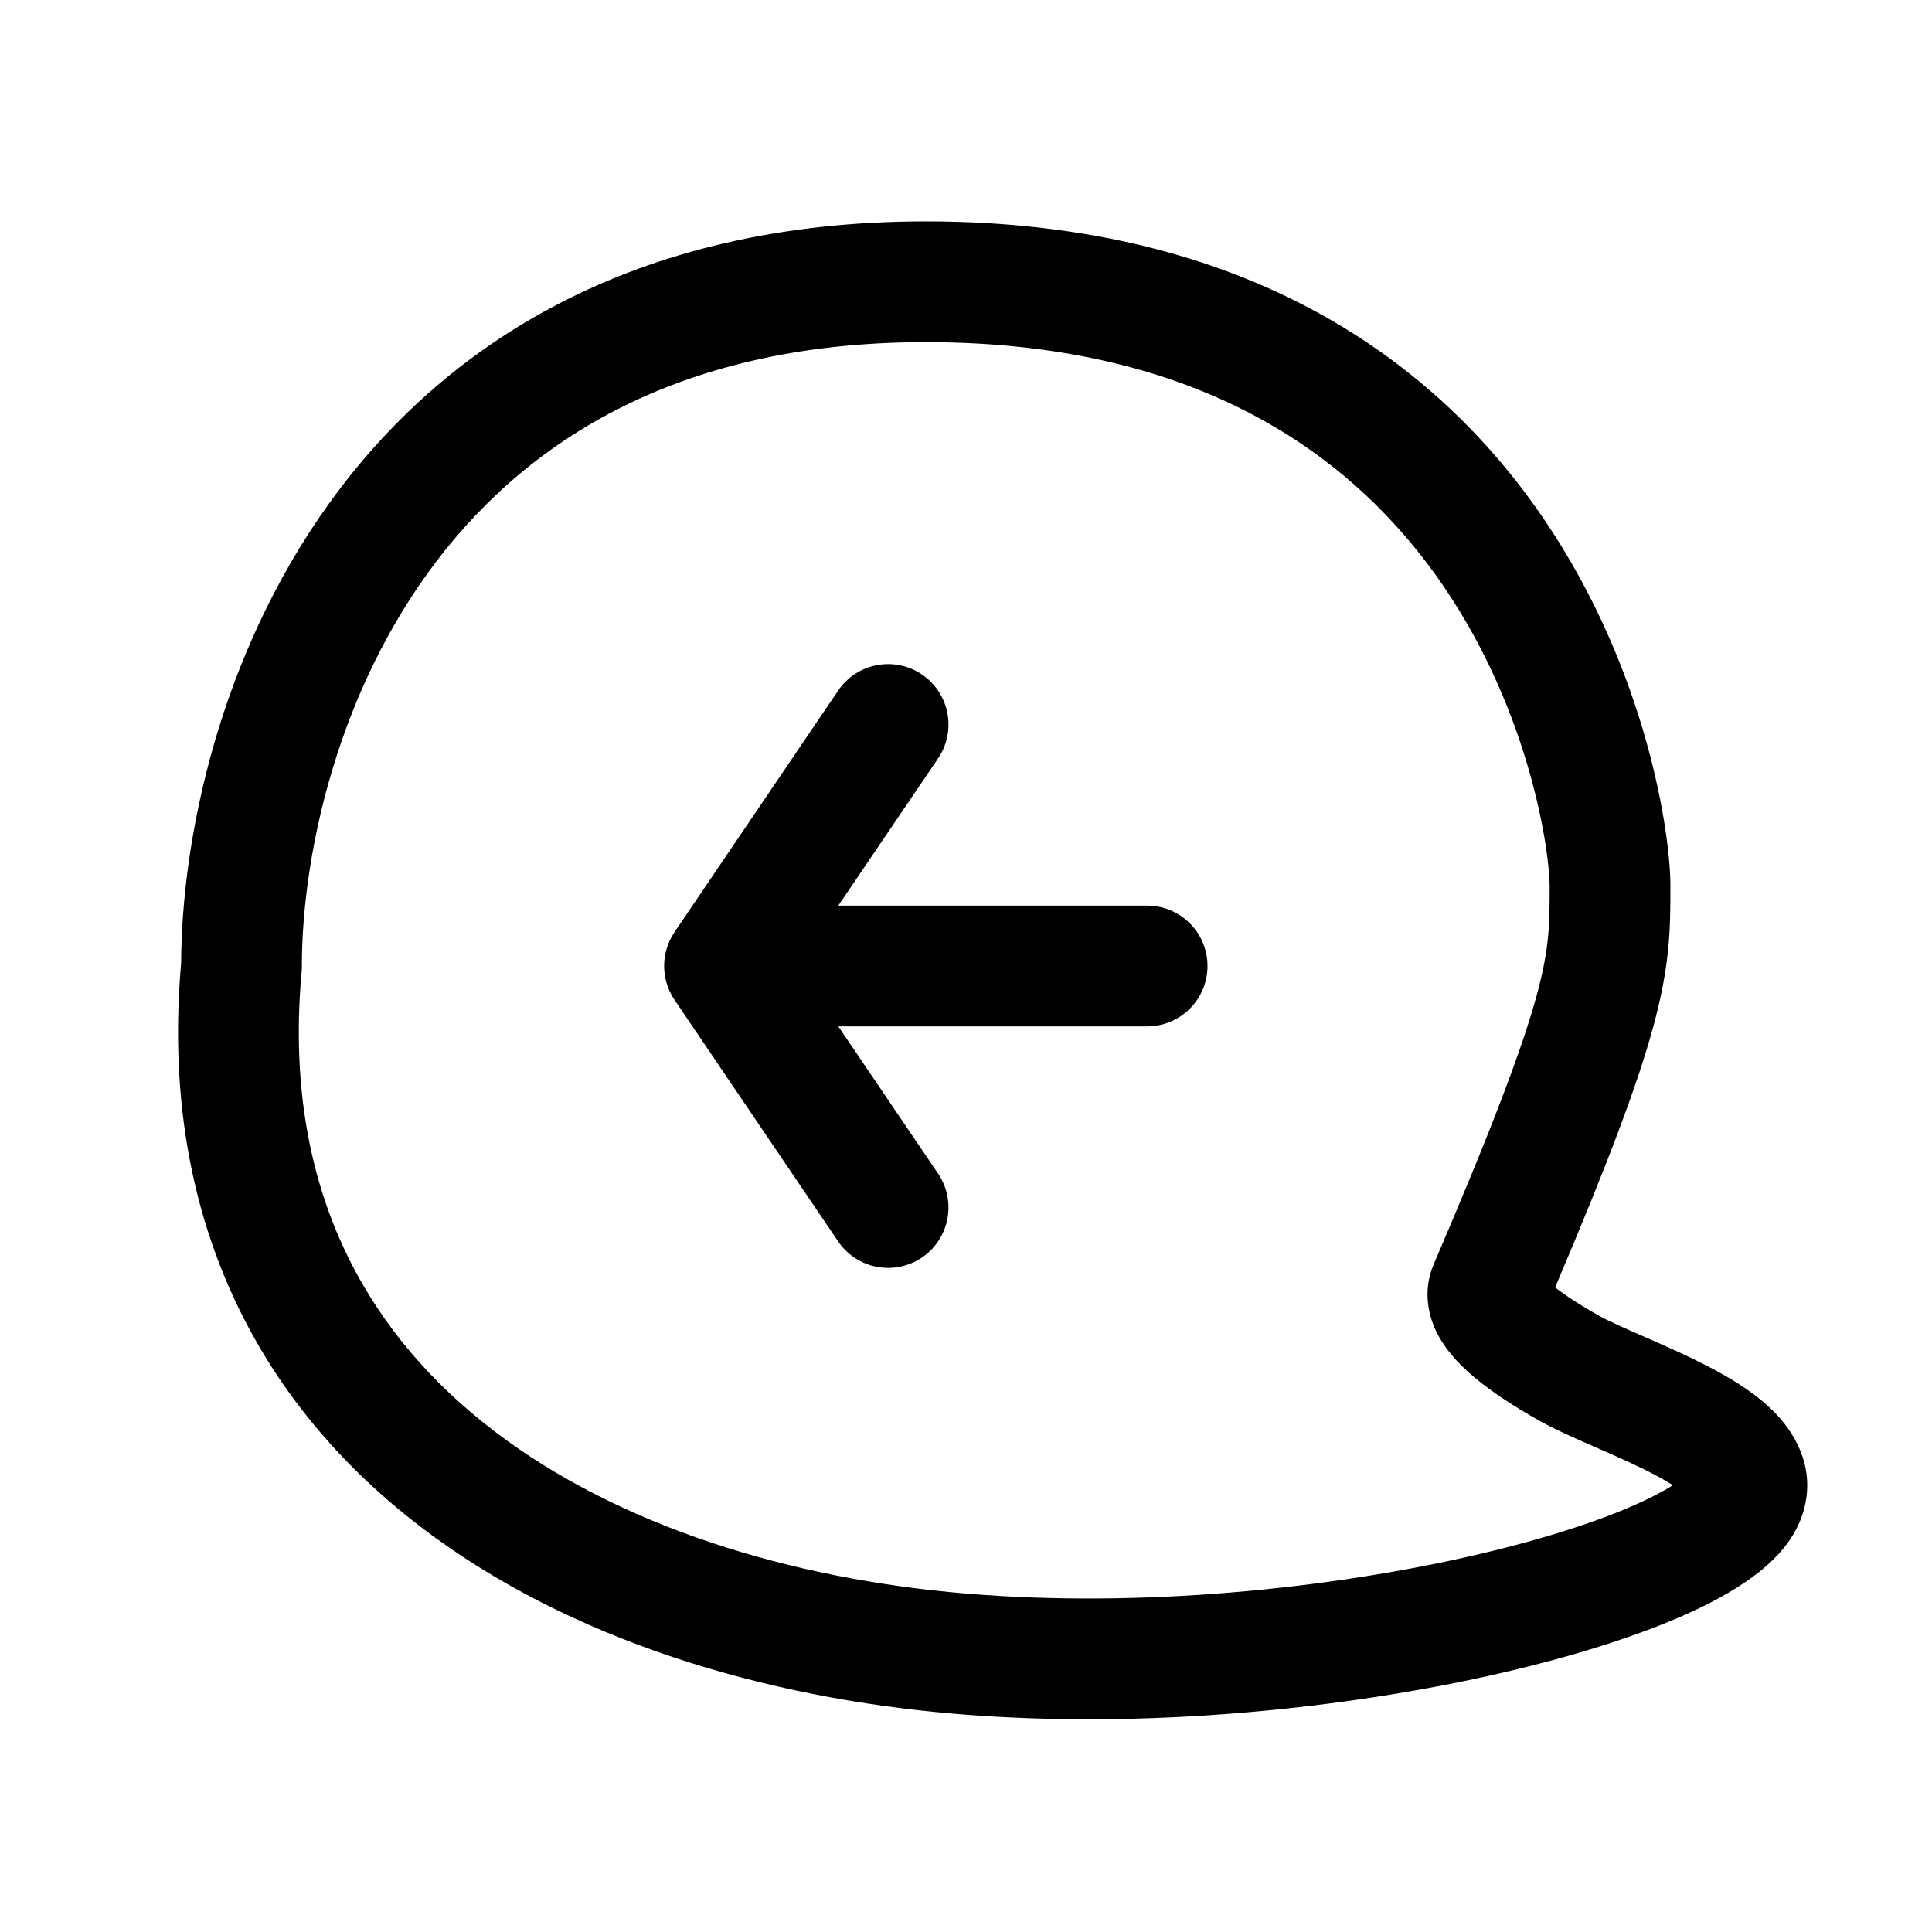
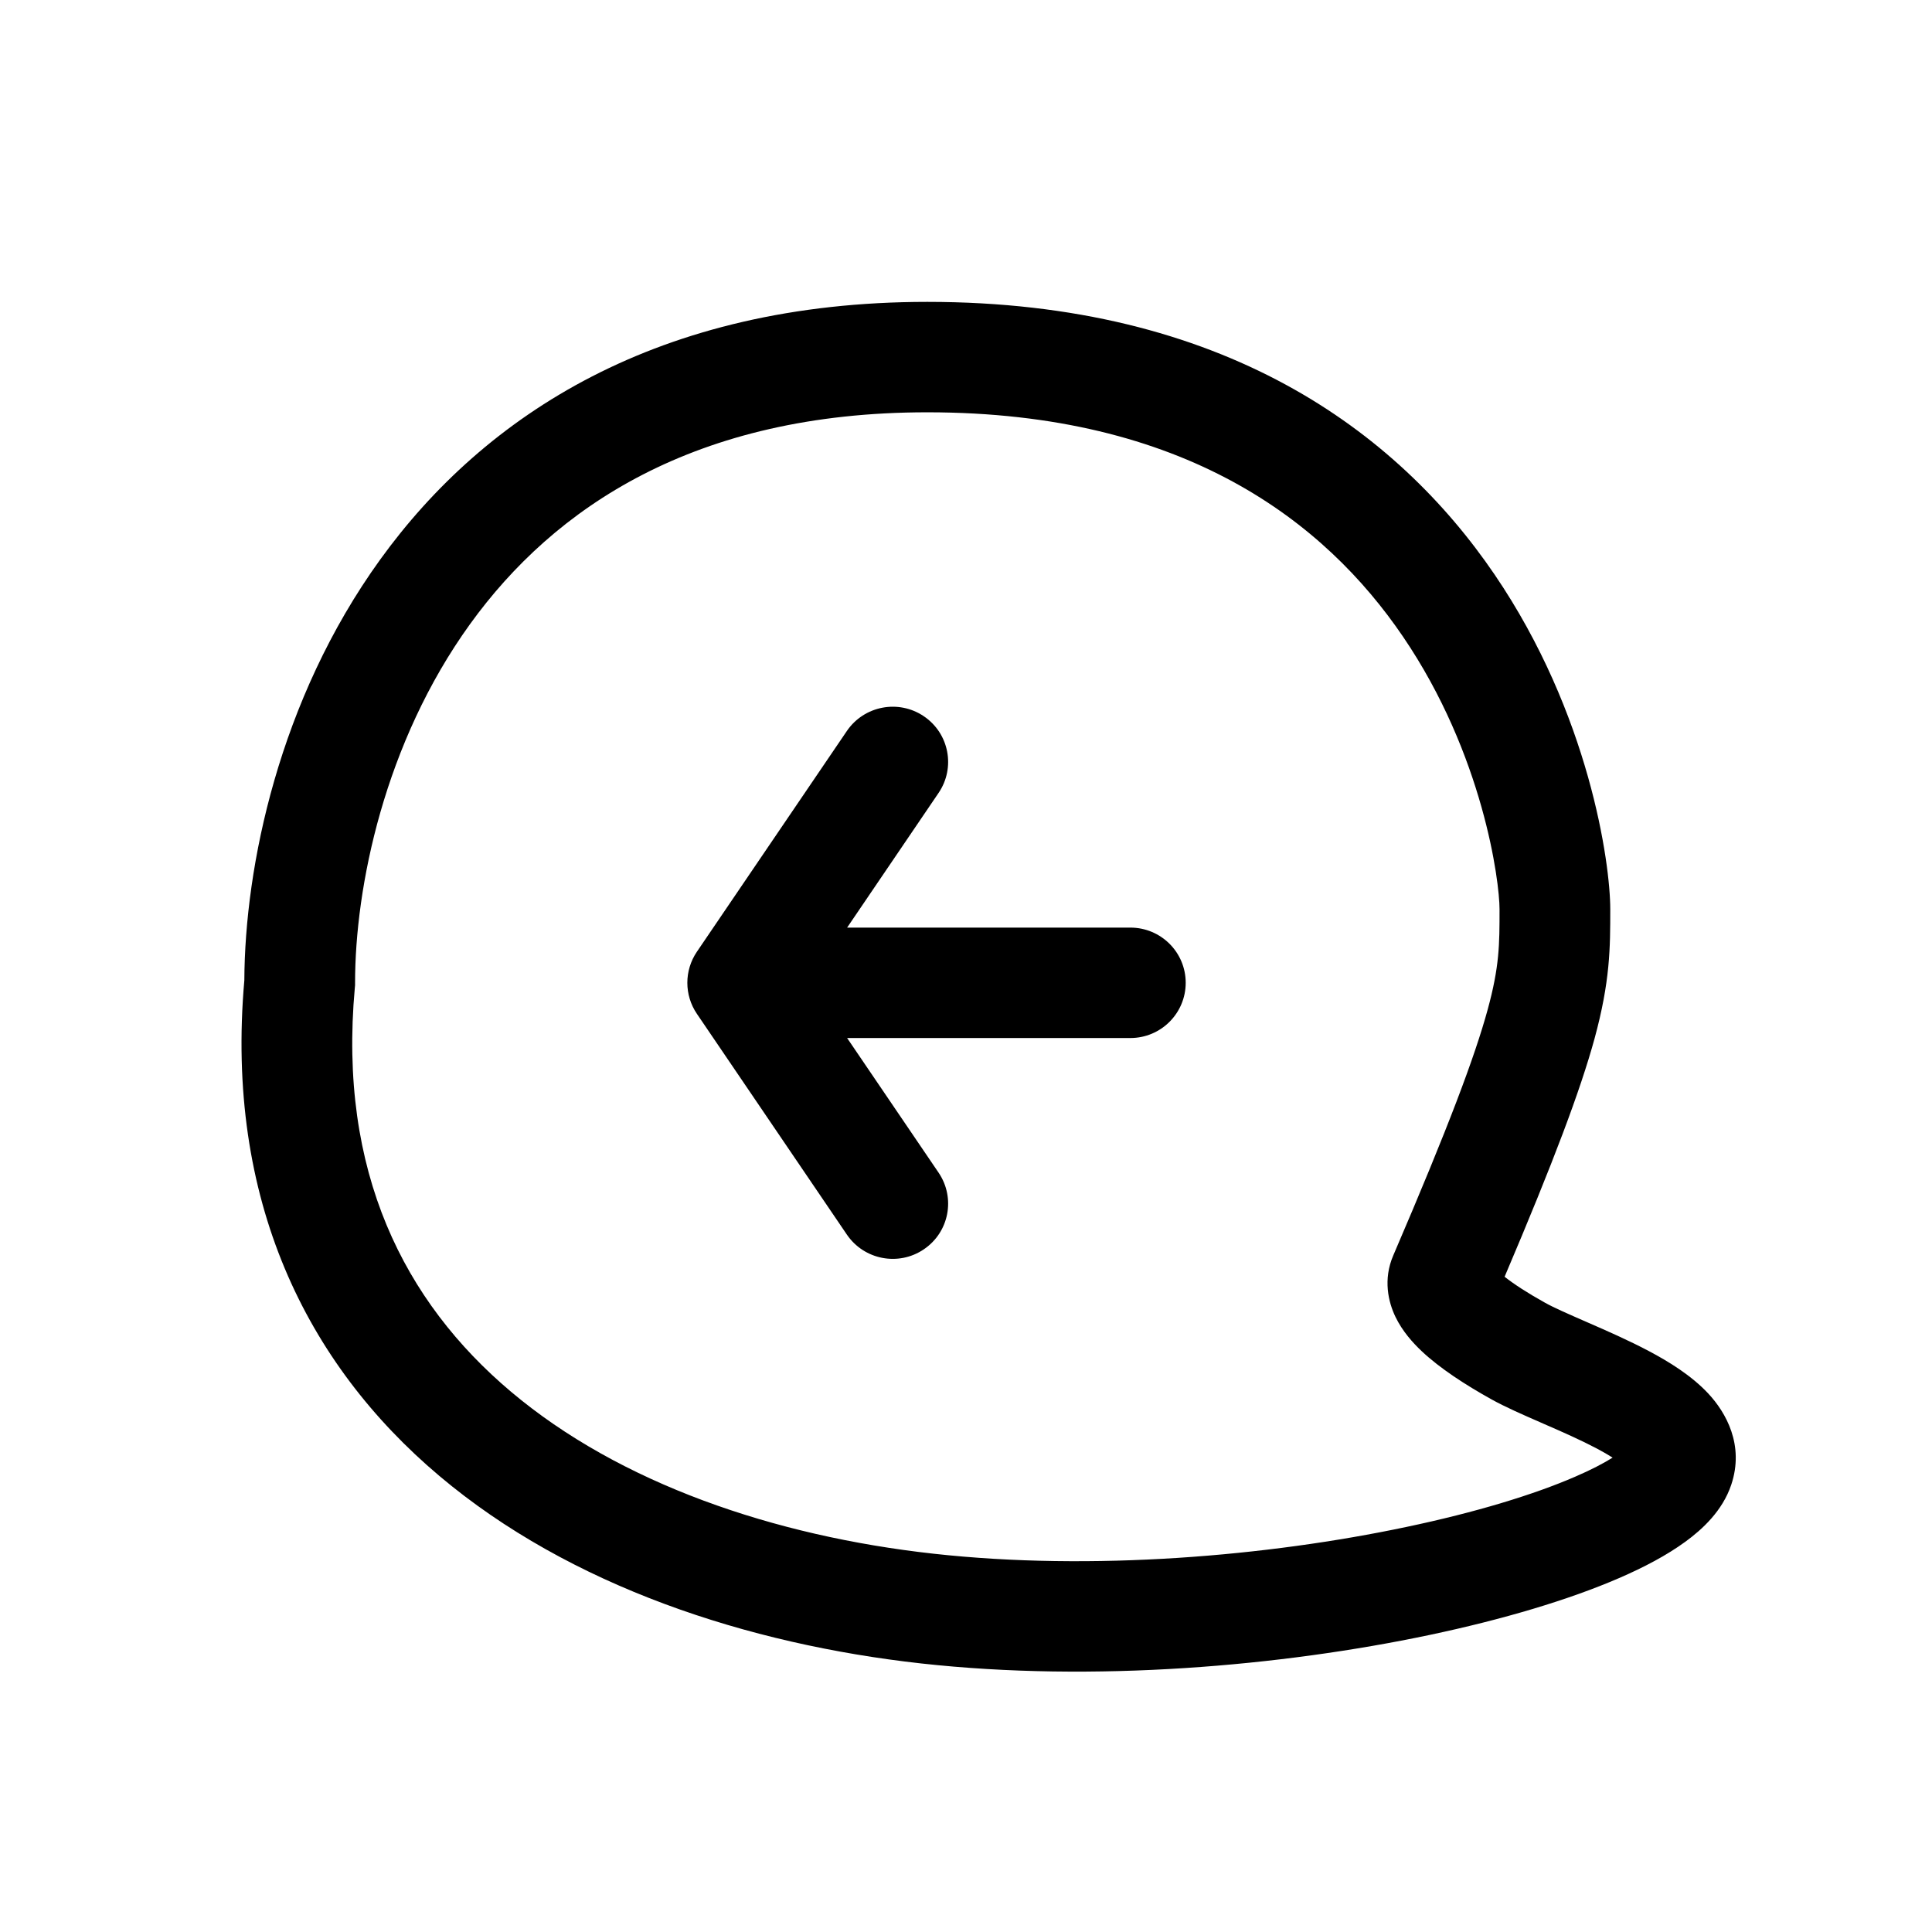
<svg xmlns="http://www.w3.org/2000/svg" viewBox="0 0 32 32">
-   <path d="M15.271 11.172C15.728 11.482 15.847 12.104 15.538 12.561L13.885 15H19C19.552 15 20 15.448 20 16C20 16.552 19.552 17 19 17H13.885L15.538 19.439C15.847 19.896 15.728 20.518 15.271 20.828C14.813 21.138 14.191 21.018 13.882 20.561L11.172 16.561C10.943 16.222 10.943 15.778 11.172 15.439L13.882 11.439C14.191 10.982 14.813 10.862 15.271 11.172Z" />
-   <path d="M5.455 8.333C7.34 5.714 10.474 3.667 15.333 3.667C20.681 3.667 23.817 6.012 25.577 8.605C27.291 11.131 27.667 13.835 27.667 14.667C27.667 15.367 27.666 15.97 27.381 17.013C27.127 17.945 26.648 19.23 25.758 21.323C25.923 21.454 26.167 21.614 26.488 21.794C26.654 21.887 26.91 21.999 27.268 22.156C27.601 22.301 28.001 22.477 28.367 22.672C28.719 22.859 29.13 23.11 29.436 23.439C29.756 23.782 30.092 24.371 29.852 25.091C29.694 25.565 29.327 25.901 29.021 26.125C28.689 26.368 28.277 26.586 27.826 26.782C26.919 27.175 25.731 27.531 24.398 27.813C21.733 28.377 18.349 28.675 15.223 28.328C12.099 27.98 8.887 26.933 6.521 24.93C4.12 22.899 2.652 19.931 3 15.955C3.009 13.906 3.62 10.881 5.455 8.333ZM7.078 9.501C5.527 11.656 5 14.271 5 16V16.046L4.996 16.091C4.693 19.426 5.889 21.776 7.813 23.404C9.779 25.068 12.567 26.02 15.444 26.34C18.318 26.659 21.483 26.385 23.985 25.856C25.235 25.591 26.285 25.271 27.03 24.947C27.319 24.822 27.543 24.704 27.709 24.6C27.632 24.551 27.539 24.497 27.427 24.437C27.139 24.284 26.809 24.138 26.467 23.988L26.401 23.959C26.1 23.828 25.766 23.682 25.512 23.54C25.048 23.28 24.593 22.986 24.262 22.672C24.098 22.517 23.913 22.31 23.788 22.052C23.657 21.779 23.563 21.371 23.747 20.94C24.747 18.608 25.222 17.331 25.452 16.487C25.667 15.7 25.667 15.303 25.667 14.673V14.667C25.667 14.166 25.375 11.87 23.923 9.729C22.516 7.655 19.985 5.667 15.333 5.667C11.126 5.667 8.593 7.398 7.078 9.501Z" />
+   <path d="M15.301 11.863C15.721 12.146 15.83 12.715 15.546 13.133L14.031 15.364H18.722C19.229 15.364 19.639 15.773 19.639 16.278C19.639 16.783 19.229 17.193 18.722 17.193H14.031L15.546 19.423C15.83 19.842 15.721 20.41 15.301 20.693C14.882 20.977 14.312 20.867 14.027 20.449L11.542 16.791C11.332 16.481 11.332 16.075 11.542 15.765L14.027 12.107C14.312 11.689 14.882 11.58 15.301 11.863Z" />
+   <path d="M6.298 9.267C8.028 6.872 10.902 5 15.359 5C20.264 5 23.14 7.144 24.755 9.516C26.327 11.826 26.671 14.298 26.671 15.059C26.671 15.699 26.67 16.251 26.41 17.205C26.176 18.057 25.736 19.232 24.921 21.147C25.071 21.266 25.295 21.413 25.59 21.577C25.742 21.662 25.977 21.764 26.306 21.908C26.611 22.041 26.977 22.201 27.314 22.38C27.637 22.551 28.014 22.781 28.294 23.081C28.587 23.395 28.895 23.934 28.675 24.592C28.53 25.025 28.194 25.333 27.913 25.537C27.609 25.759 27.231 25.959 26.817 26.138C25.986 26.498 24.896 26.823 23.673 27.081C21.228 27.596 18.125 27.869 15.258 27.552C12.393 27.234 9.446 26.276 7.276 24.445C5.074 22.587 3.727 19.873 4.047 16.237C4.055 14.364 4.615 11.597 6.298 9.267ZM7.787 10.335C6.364 12.306 5.881 14.698 5.881 16.279V16.32L5.877 16.361C5.599 19.411 6.697 21.561 8.461 23.049C10.265 24.571 12.822 25.442 15.46 25.734C18.096 26.026 21 25.775 23.294 25.291C24.441 25.05 25.404 24.756 26.087 24.46C26.352 24.346 26.558 24.238 26.71 24.143C26.639 24.098 26.554 24.048 26.452 23.994C26.187 23.854 25.885 23.72 25.571 23.584L25.51 23.557C25.235 23.437 24.927 23.303 24.695 23.173C24.27 22.936 23.852 22.666 23.548 22.38C23.398 22.238 23.228 22.049 23.114 21.813C22.993 21.563 22.907 21.19 23.076 20.796C23.993 18.663 24.429 17.495 24.64 16.724C24.837 16.004 24.837 15.641 24.837 15.065V15.059C24.837 14.601 24.57 12.501 23.237 10.543C21.947 8.647 19.626 6.829 15.359 6.829C11.5 6.829 9.176 8.412 7.787 10.335Z" />
</svg>
